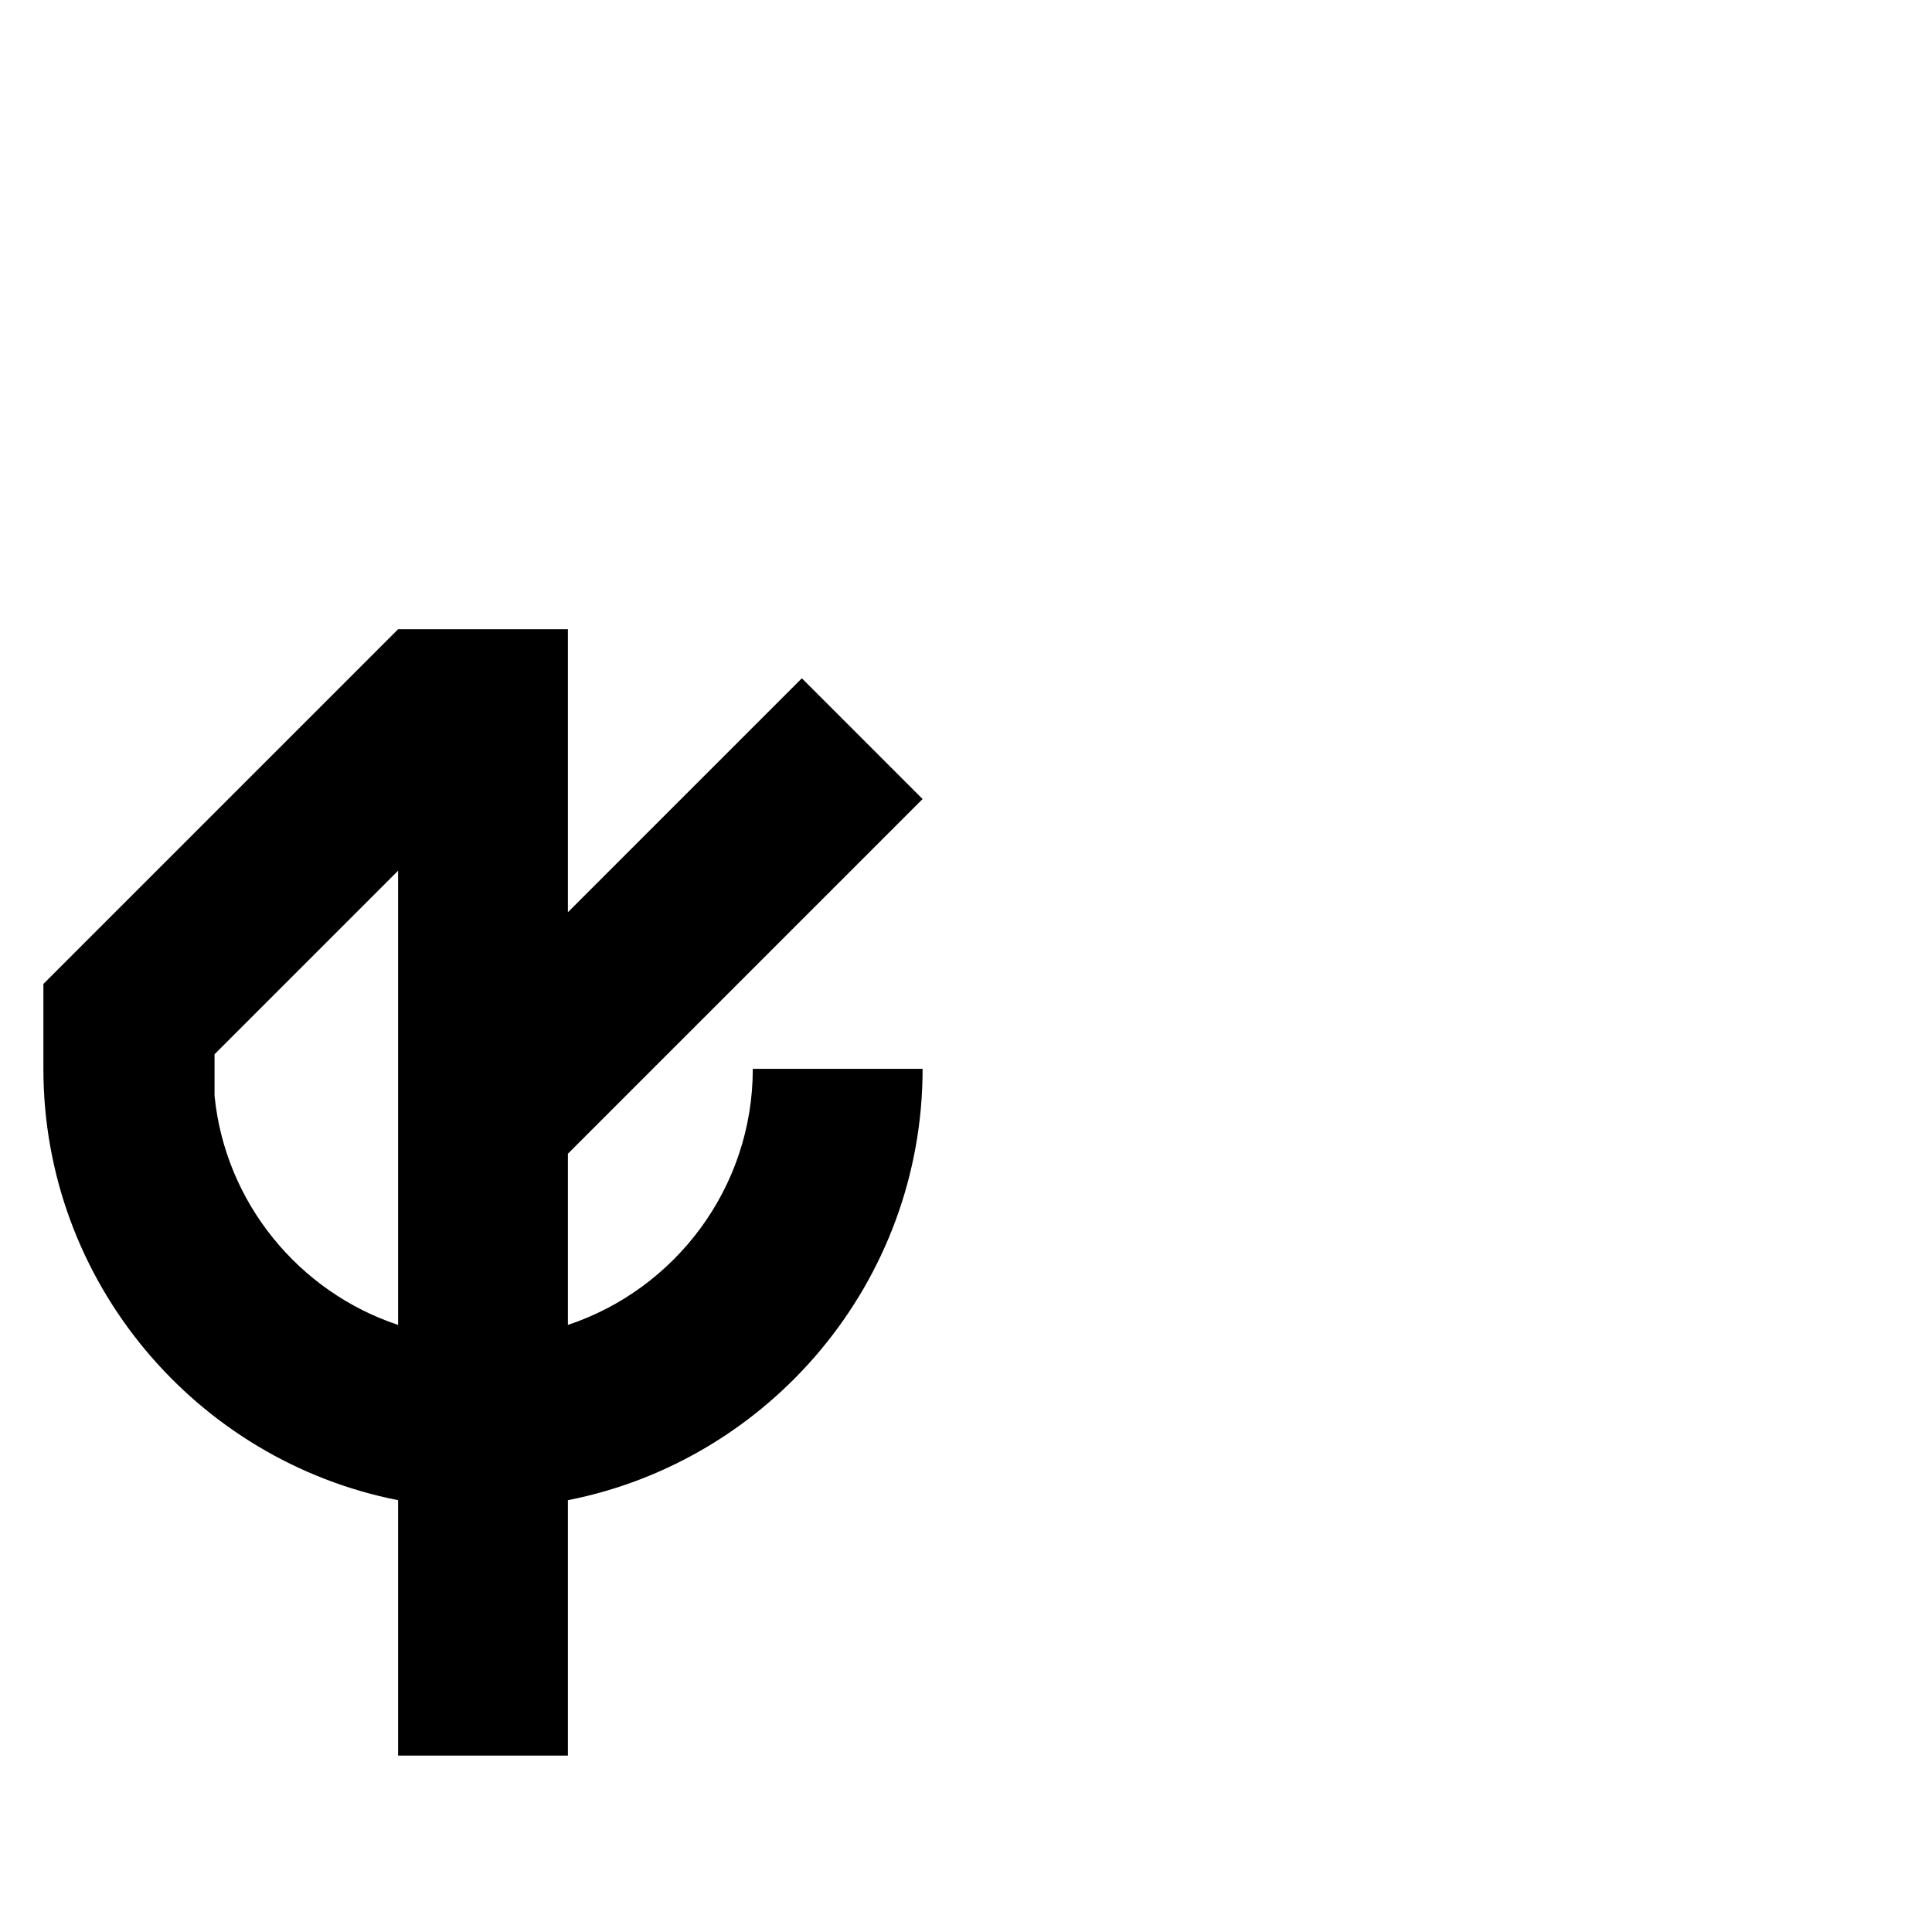
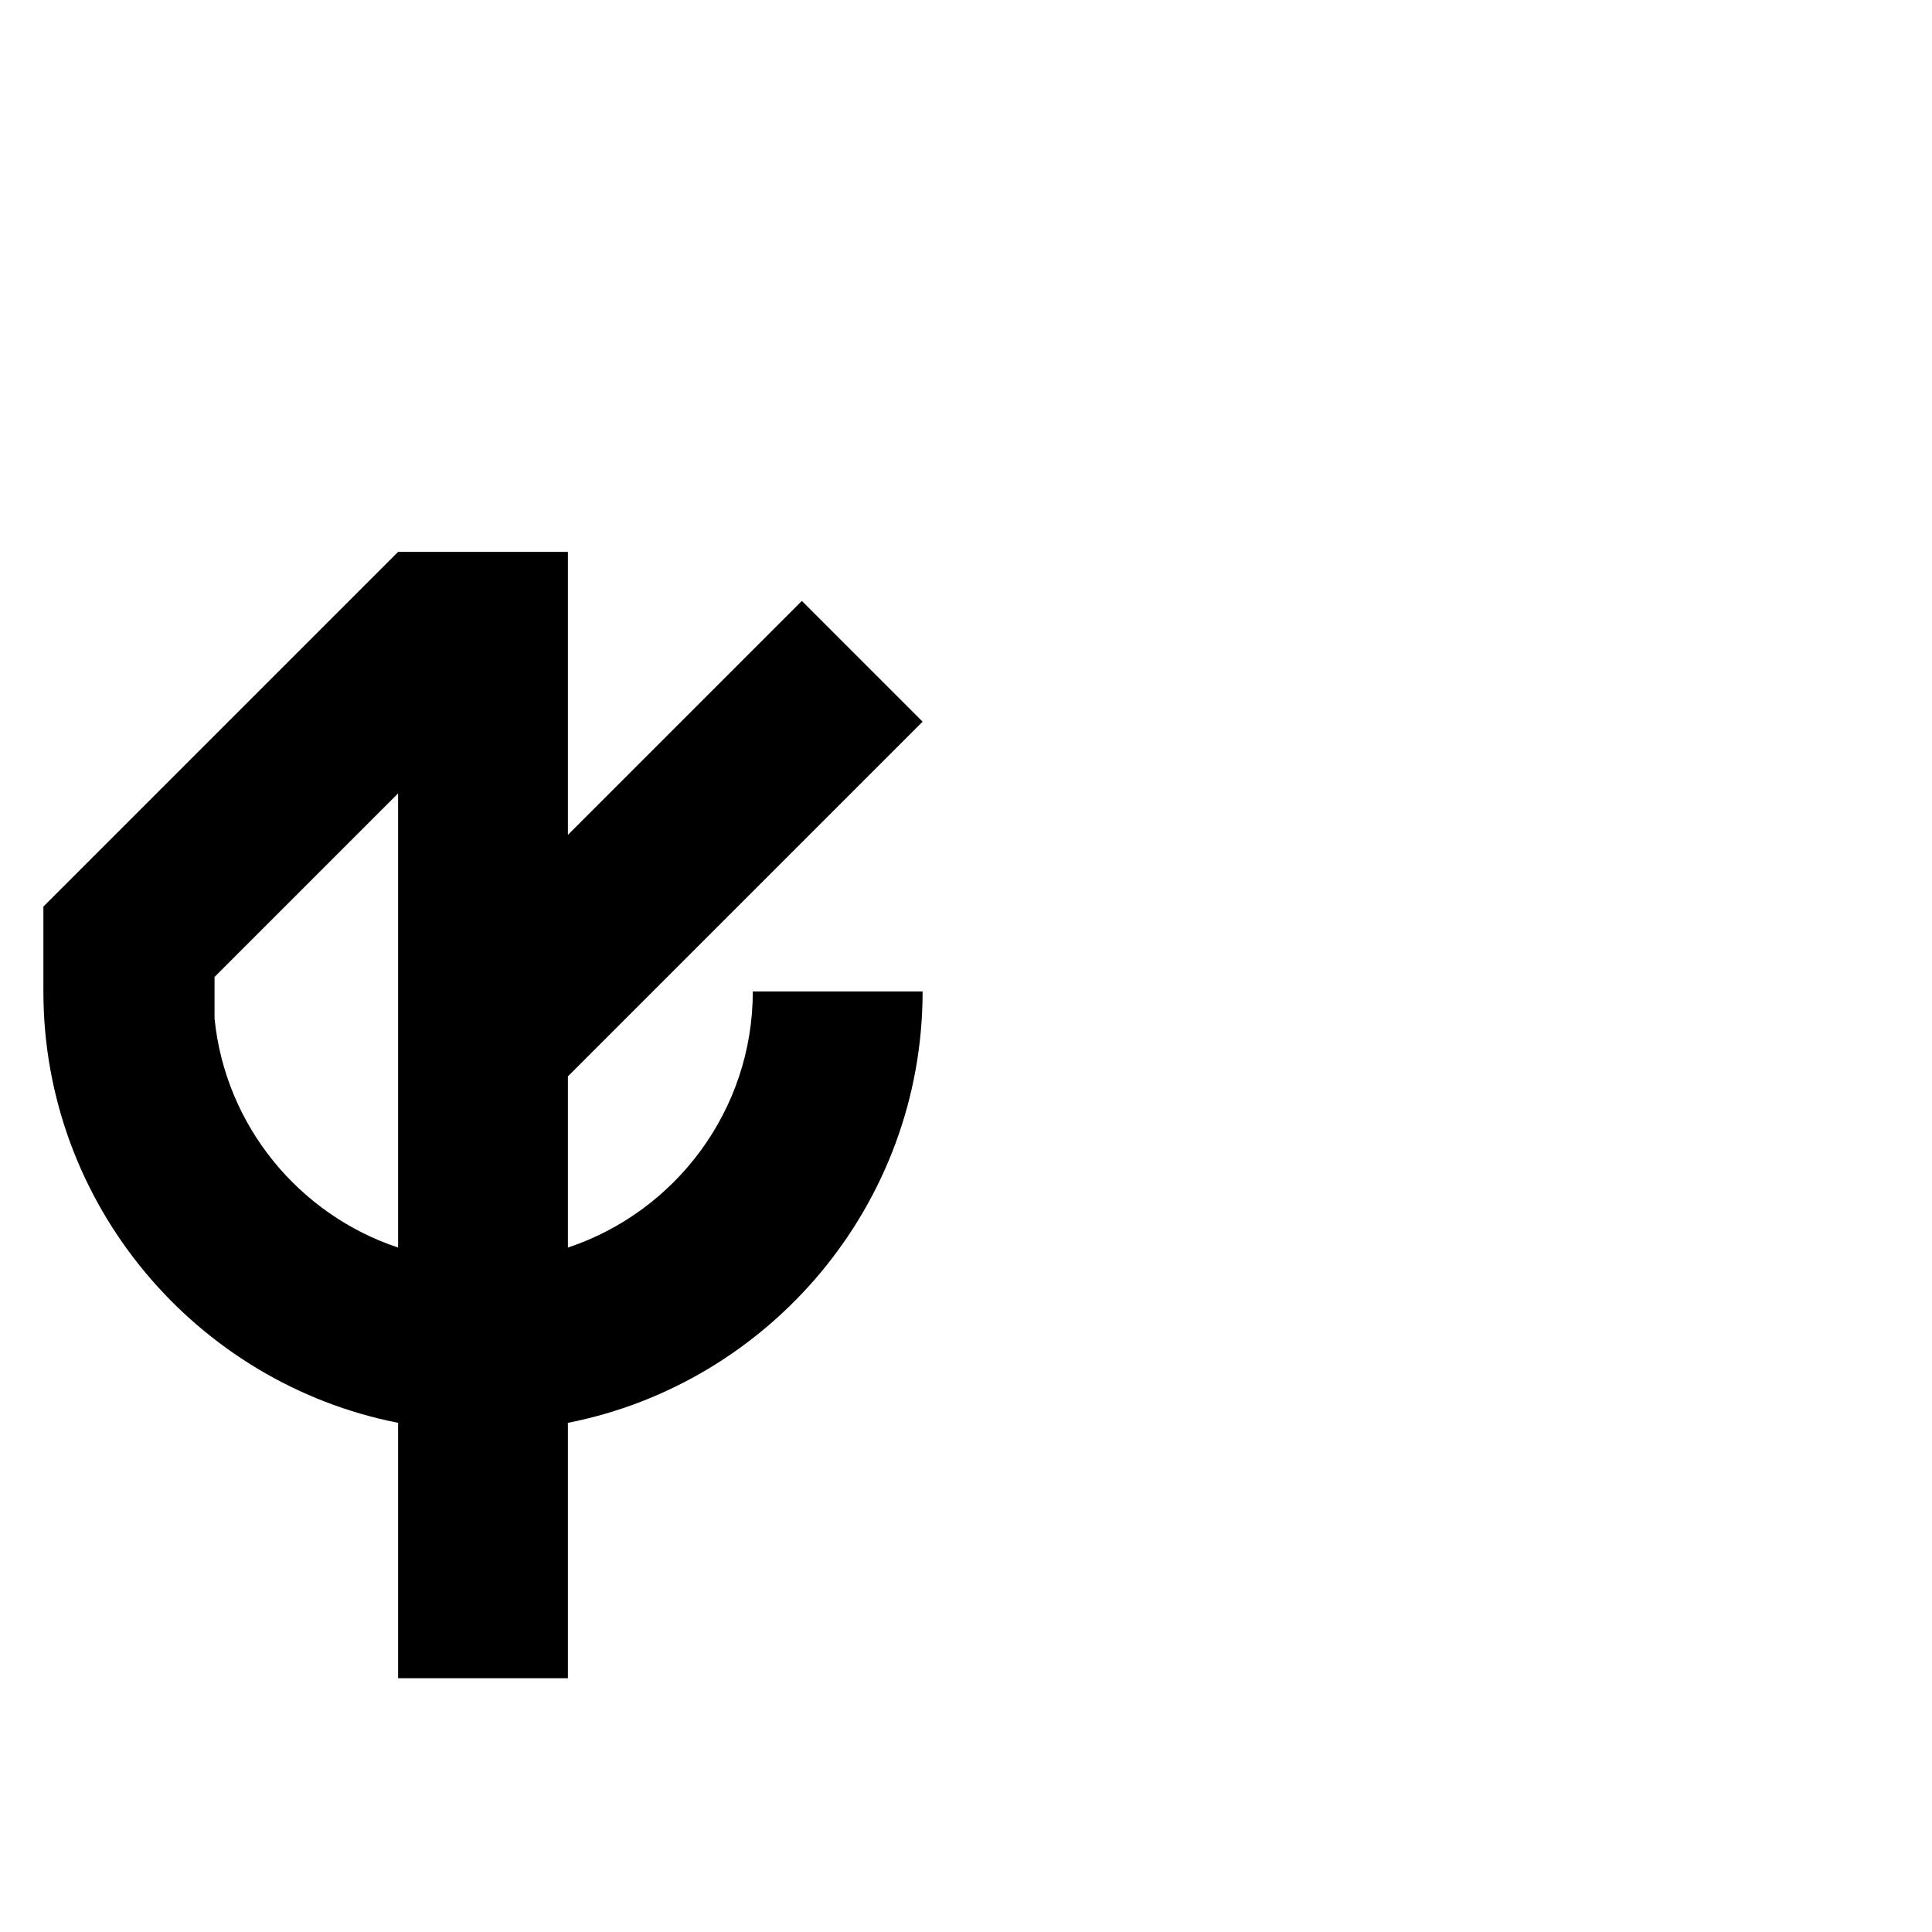
<svg xmlns="http://www.w3.org/2000/svg" width="2048" height="2048">
-   <path id="rect1" fill="#000000" stroke="none" d="M 422 667 L 46 1043 L 46 1133 C 46 1359.032 208.065 1548.174 422 1590.264 L 422 1861 L 602 1861 L 602 1590.264 C 815.945 1548.173 978 1359.019 978 1133 L 798 1133 C 798 1259.181 715.703 1366.641 602 1404.475 L 602 1223 L 978 847 L 850 719 L 602 967 L 602 667 Z M 422 923 L 422 1404.475 C 316.991 1369.534 238.764 1275.205 227.42 1161.58 L 227.42 1117.58 Z" />
+   <path id="rect1" fill="#000000" stroke="none" d="M 422 585 L 46 961 L 46 1051 C 46 1277.032 208.065 1466.174 422 1508.264 L 422 1779 L 602 1779 L 602 1508.264 C 815.945 1466.172 978 1277.019 978 1051 L 798 1051 C 798 1177.181 715.703 1284.641 602 1322.475 L 602 1141 L 978 765 L 850 637 L 602 885 L 602 585 Z M 422 841 L 422 1322.475 C 316.991 1287.534 238.764 1193.205 227.42 1079.58 L 227.42 1035.58 Z" />
</svg>
